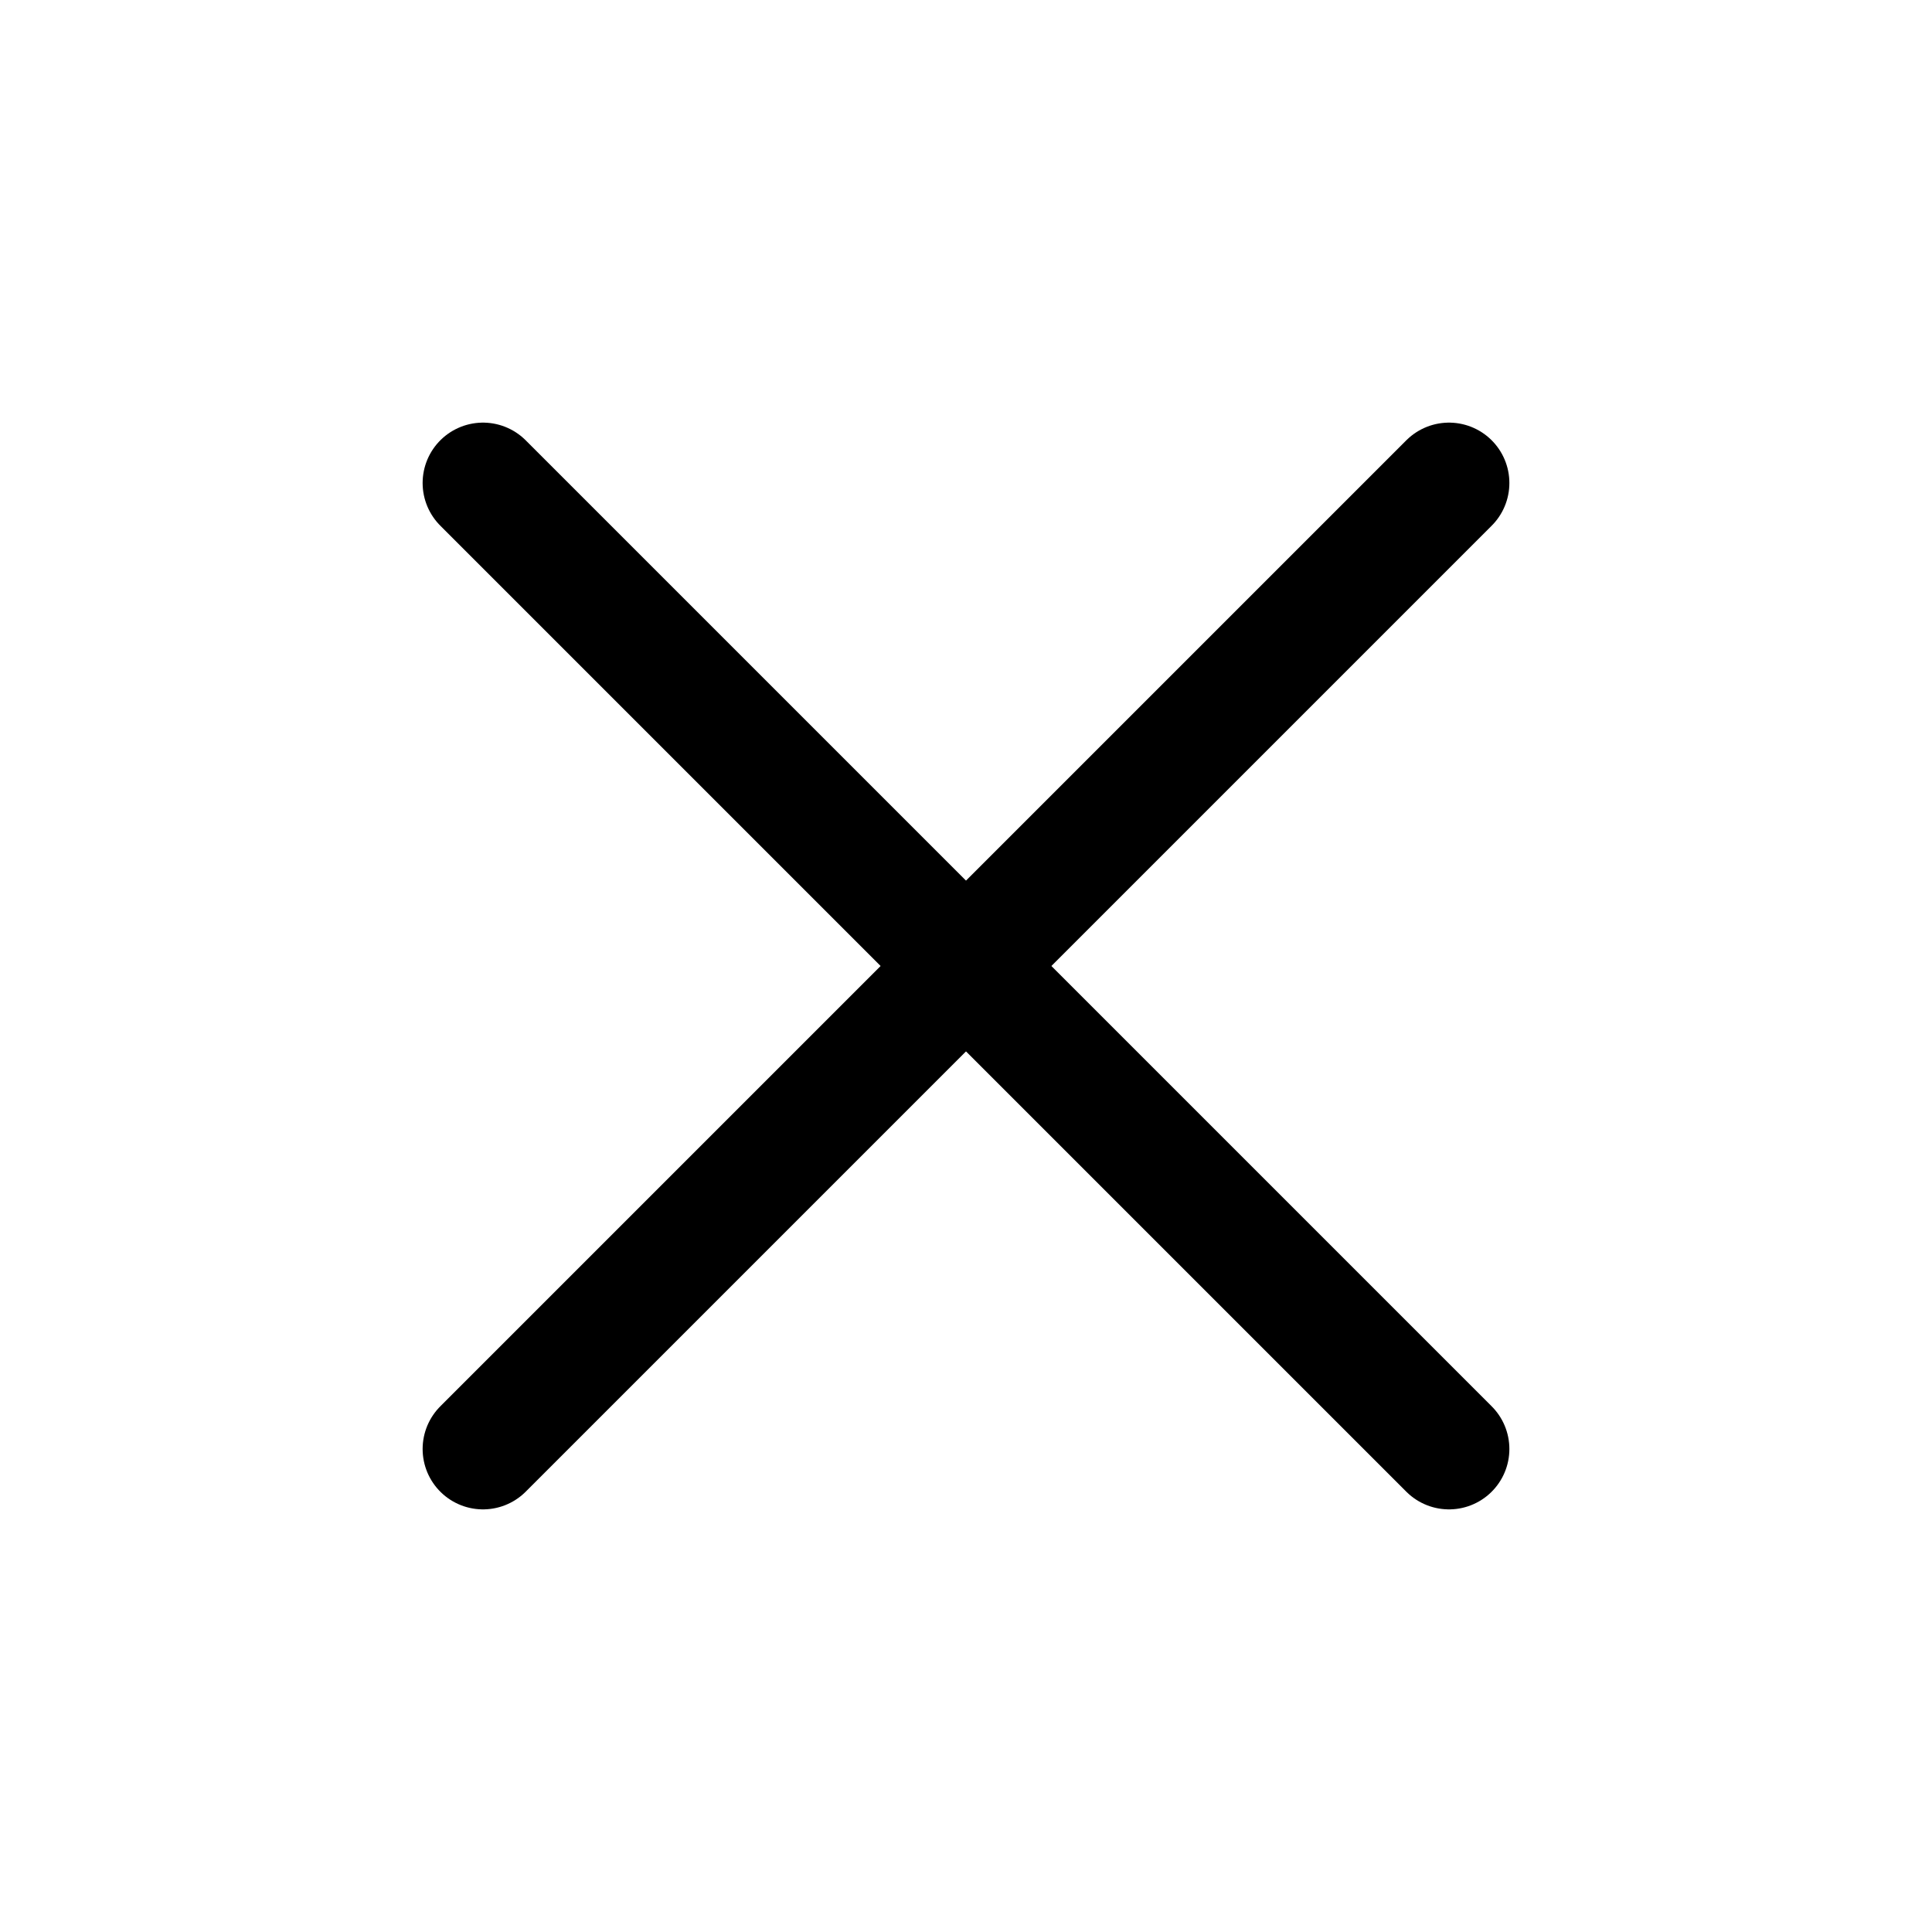
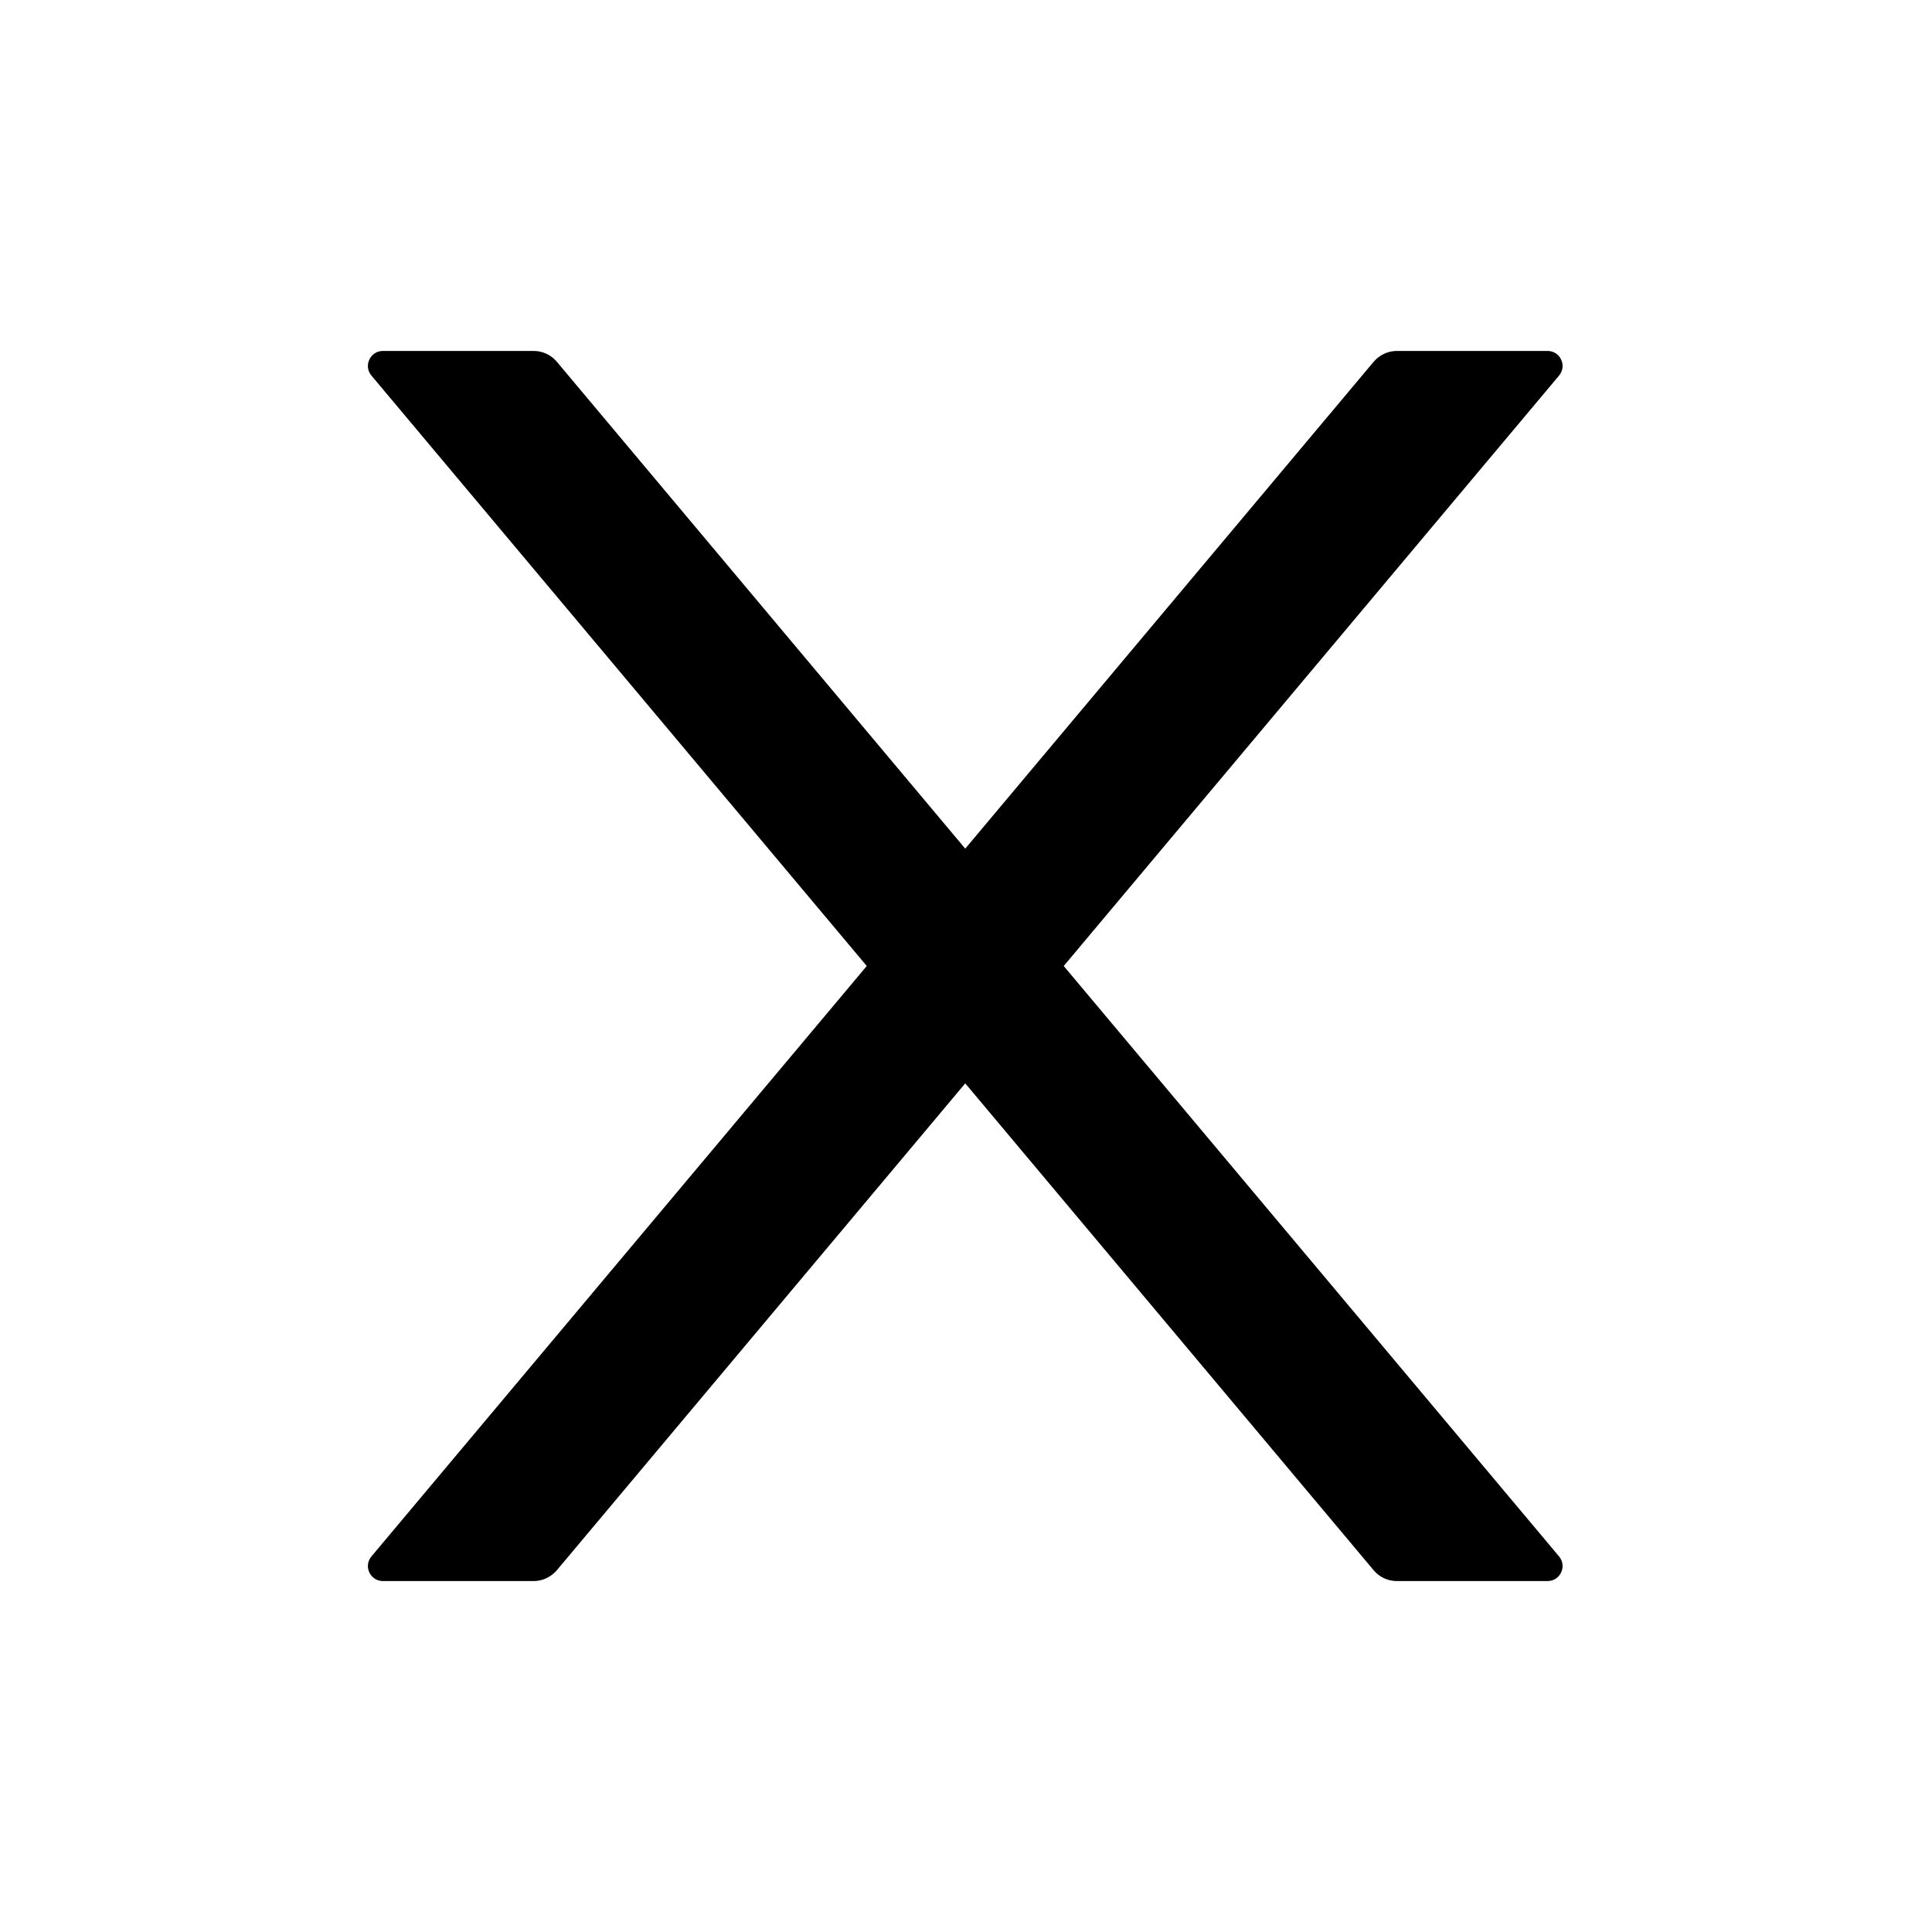
- <svg xmlns="http://www.w3.org/2000/svg" width="24" height="24" viewBox="0 0 24 24" fill="none" stroke="currentColor" stroke-width="1.5" stroke-linecap="round" stroke-linejoin="round">
-   <path d="M18 6 6 18" />
-   <path d="m6 6 12 12" />
+ <svg xmlns="http://www.w3.org/2000/svg" width="24" height="24" viewBox="0 0 1024 1024" fill="currentColor">
+   <path d="M563.8 512l262.5-312.9c4.4-5.2 0.7-13.1-6.1-13.1h-79.8c-4.7 0-9.2 2.1-12.3 5.7L511.6 449.8 295.1 191.7c-3-3.6-7.5-5.7-12.3-5.7H203c-6.8 0-10.5 7.9-6.1 13.1L459.4 512 196.9 824.9c-4.4 5.2-0.7 13.1 6.1 13.1h79.8c4.7 0 9.2-2.1 12.3-5.7l216.5-258.1 216.5 258.1c3 3.6 7.5 5.7 12.3 5.7h79.8c6.8 0 10.5-7.9 6.1-13.1L563.8 512z" />
</svg>
